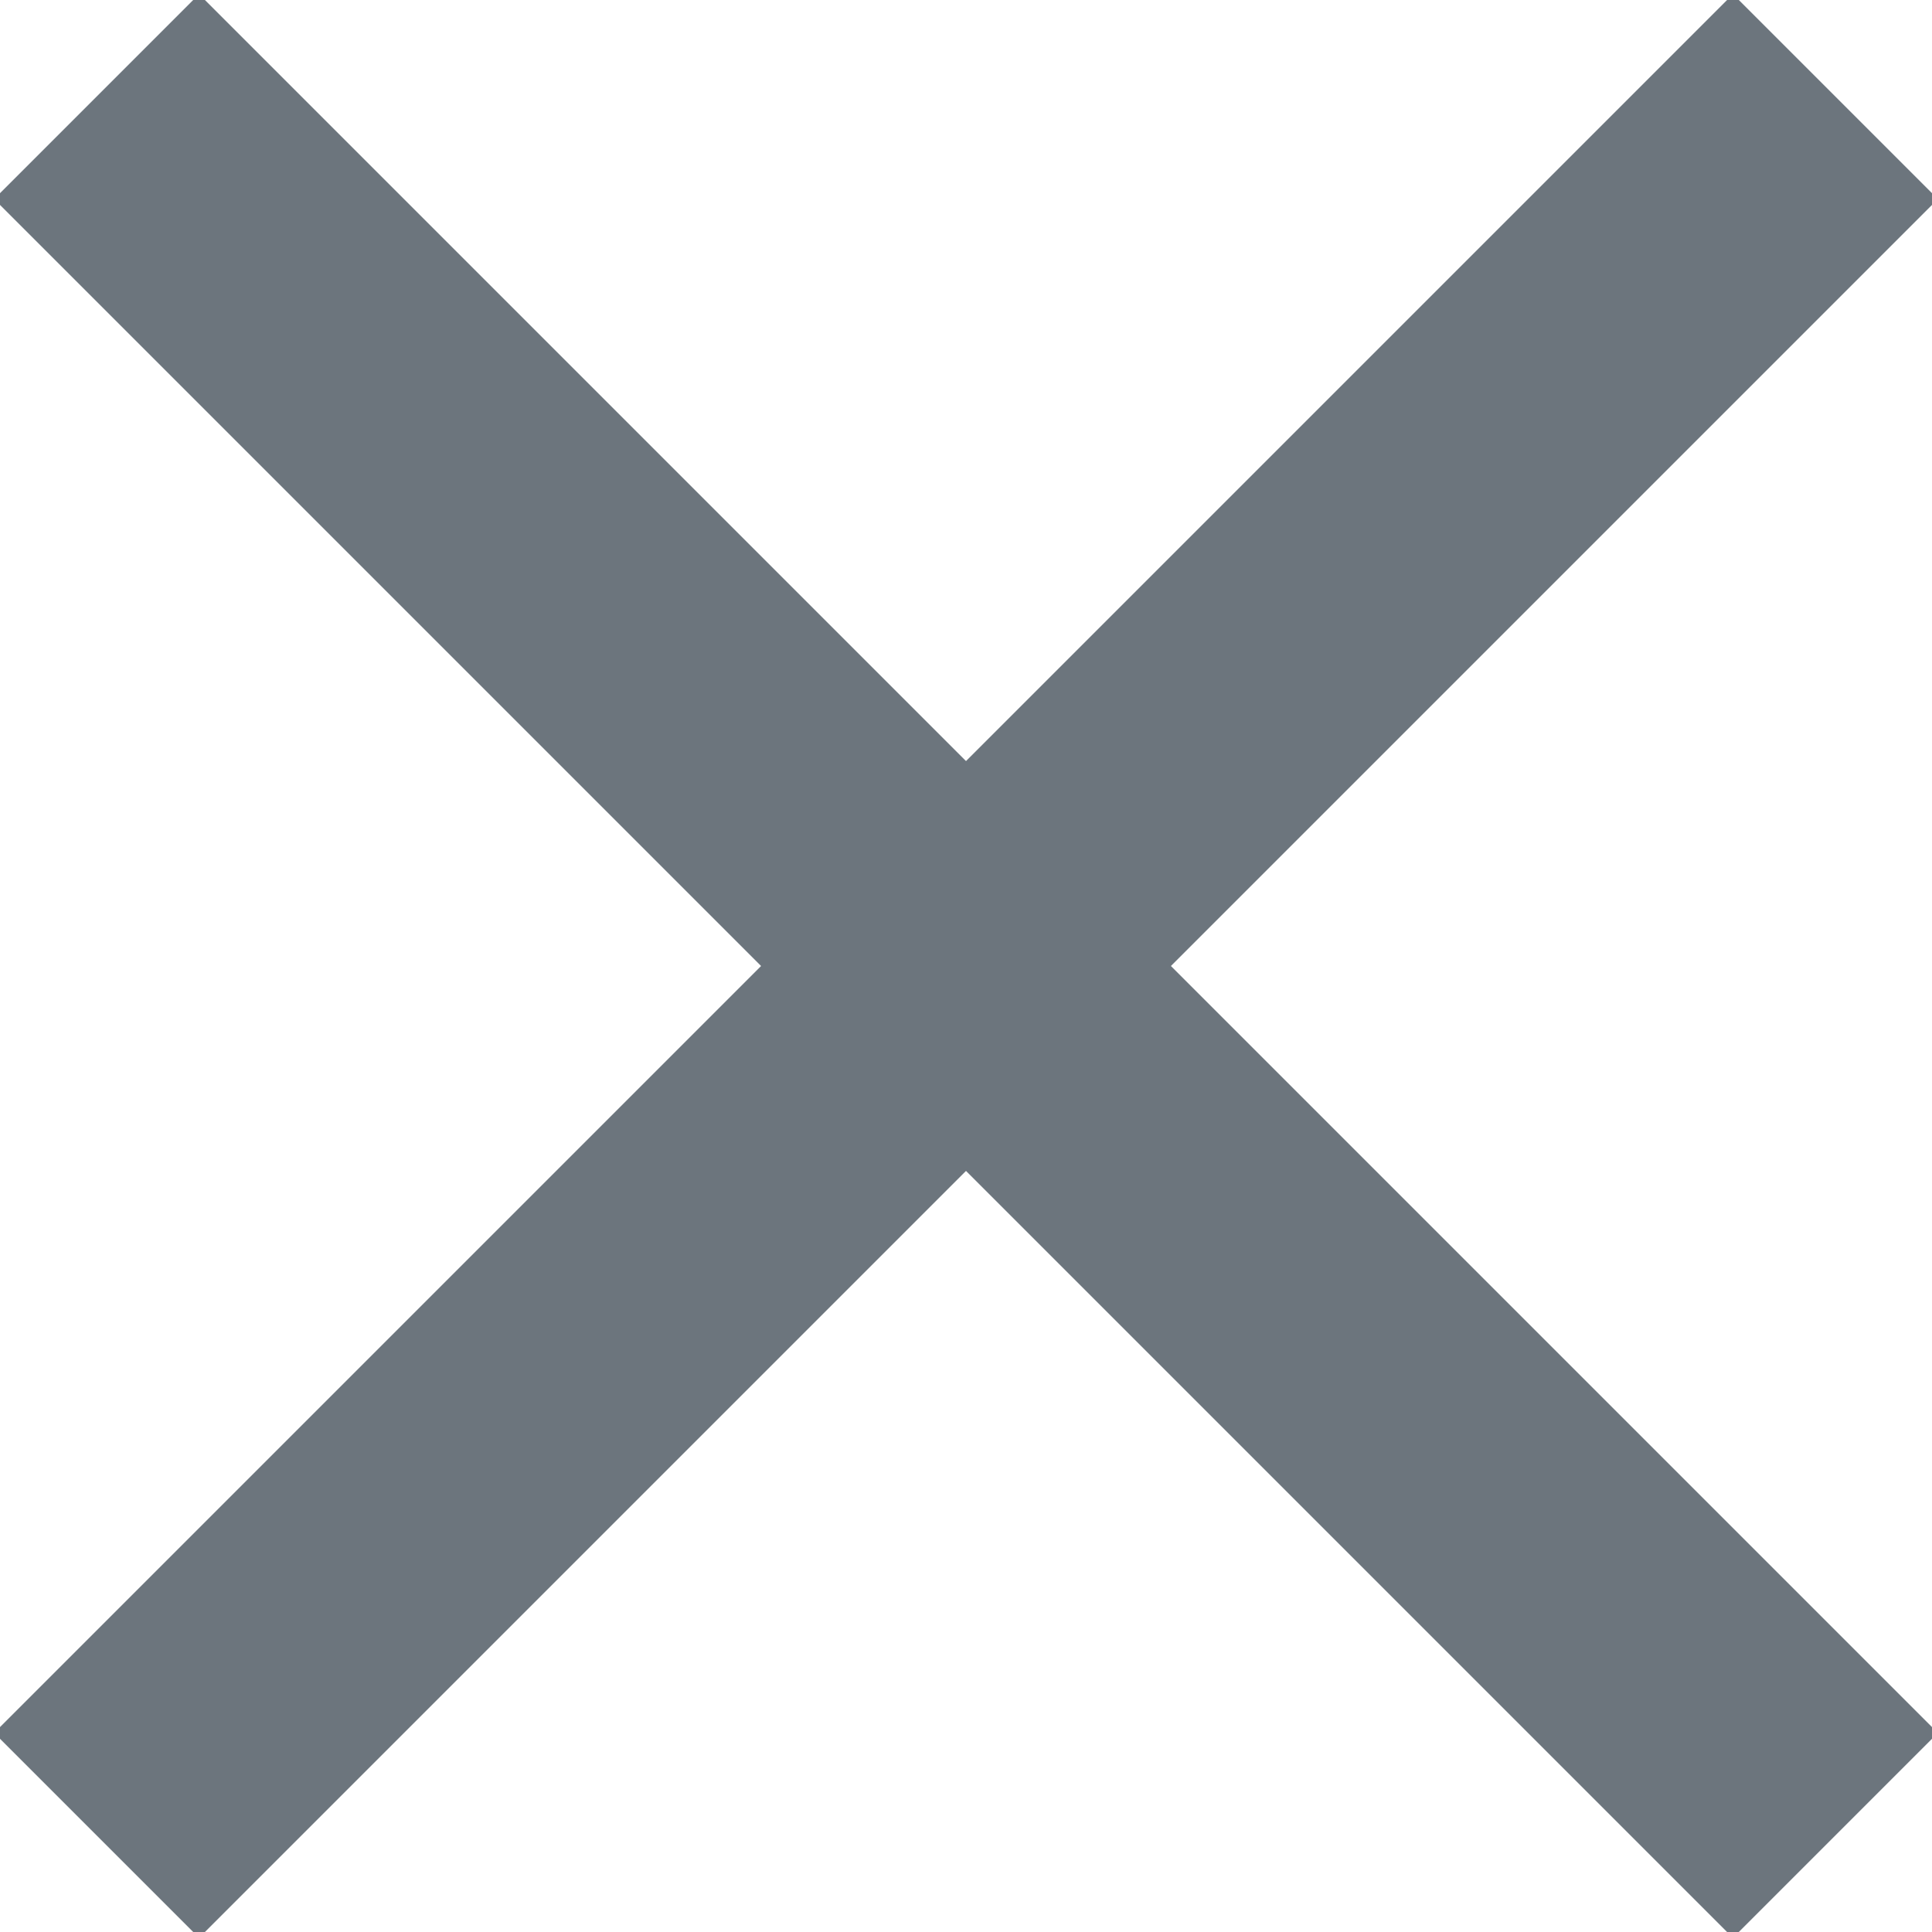
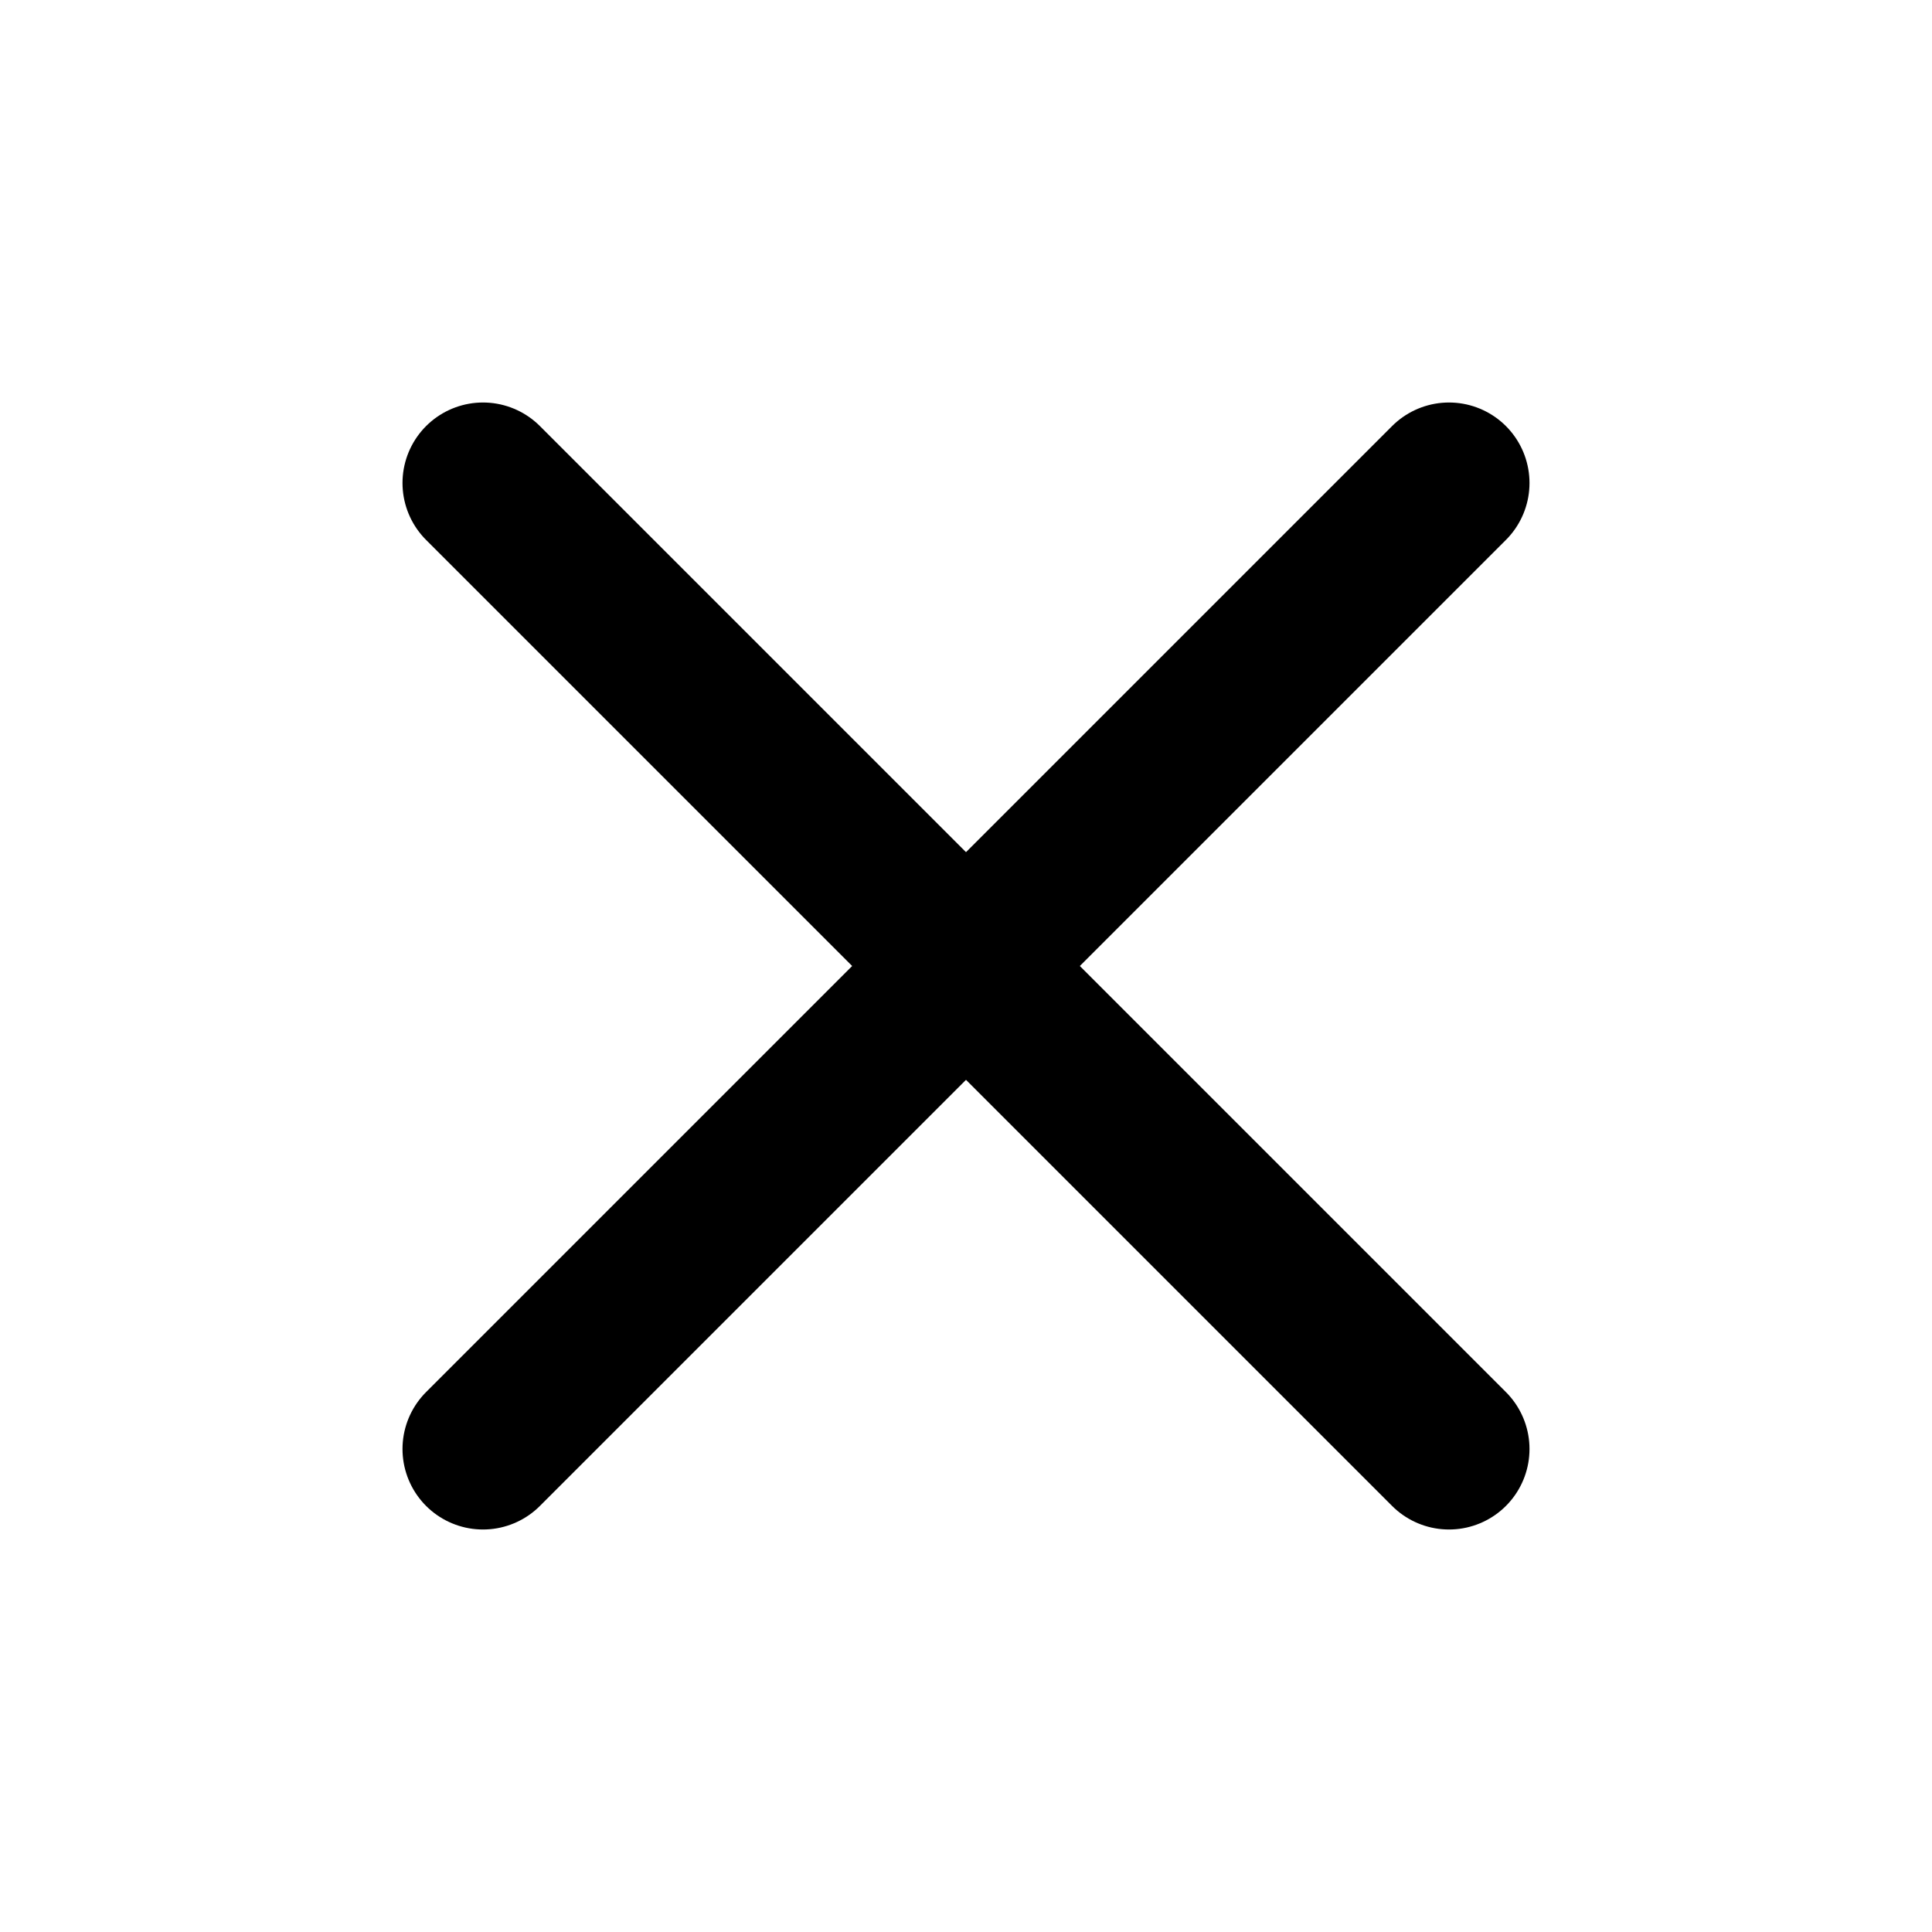
- <svg xmlns="http://www.w3.org/2000/svg" viewBox="0 0 20 20" preserve-aspect-ratio="none" height="15" width="15" fill="transparent" stroke="#6c757d" stroke-width="3px">
-   <path d="M1,1 L19,19" />
-   <path d="M19,1 L1,19" />
+ <svg xmlns="http://www.w3.org/2000/svg" width="24" height="24" viewBox="0 0 24 24" fill="none" stroke="currentColor" stroke-width="2" stroke-linecap="round" stroke-linejoin="round">
+   <line x1="18" y1="6" x2="6" y2="18" />
+   <line x1="6" y1="6" x2="18" y2="18" />
</svg>
